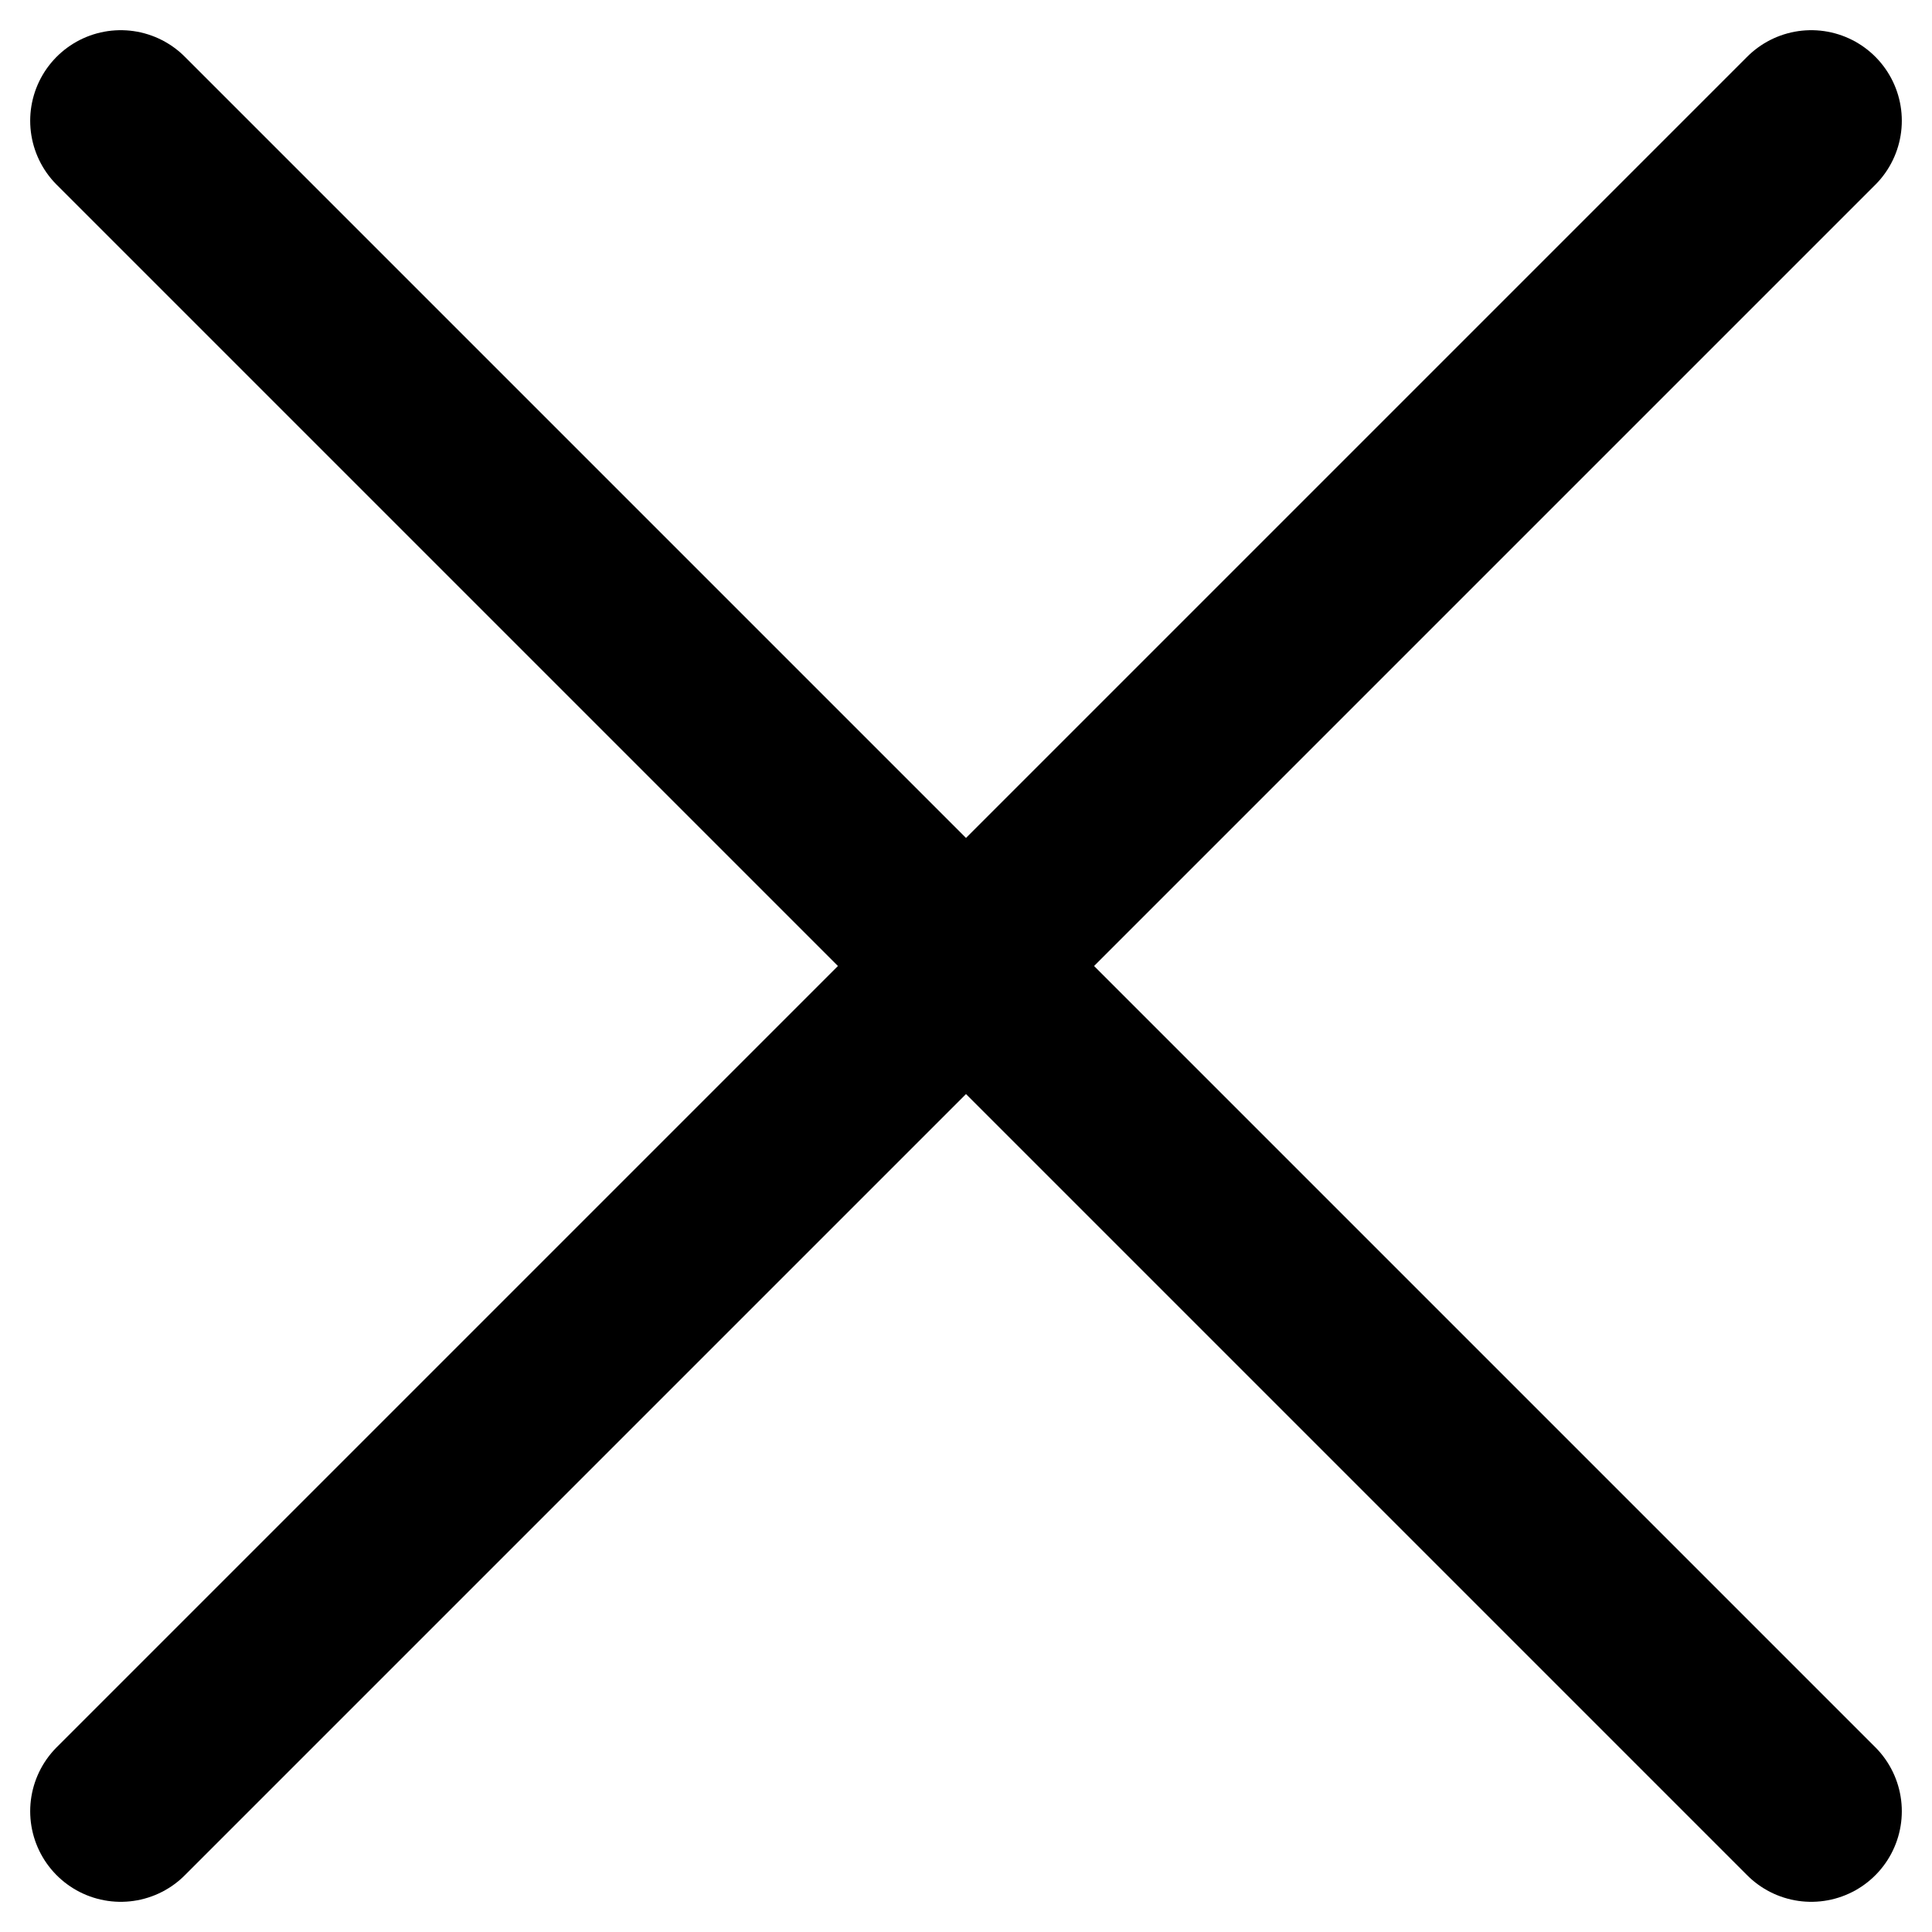
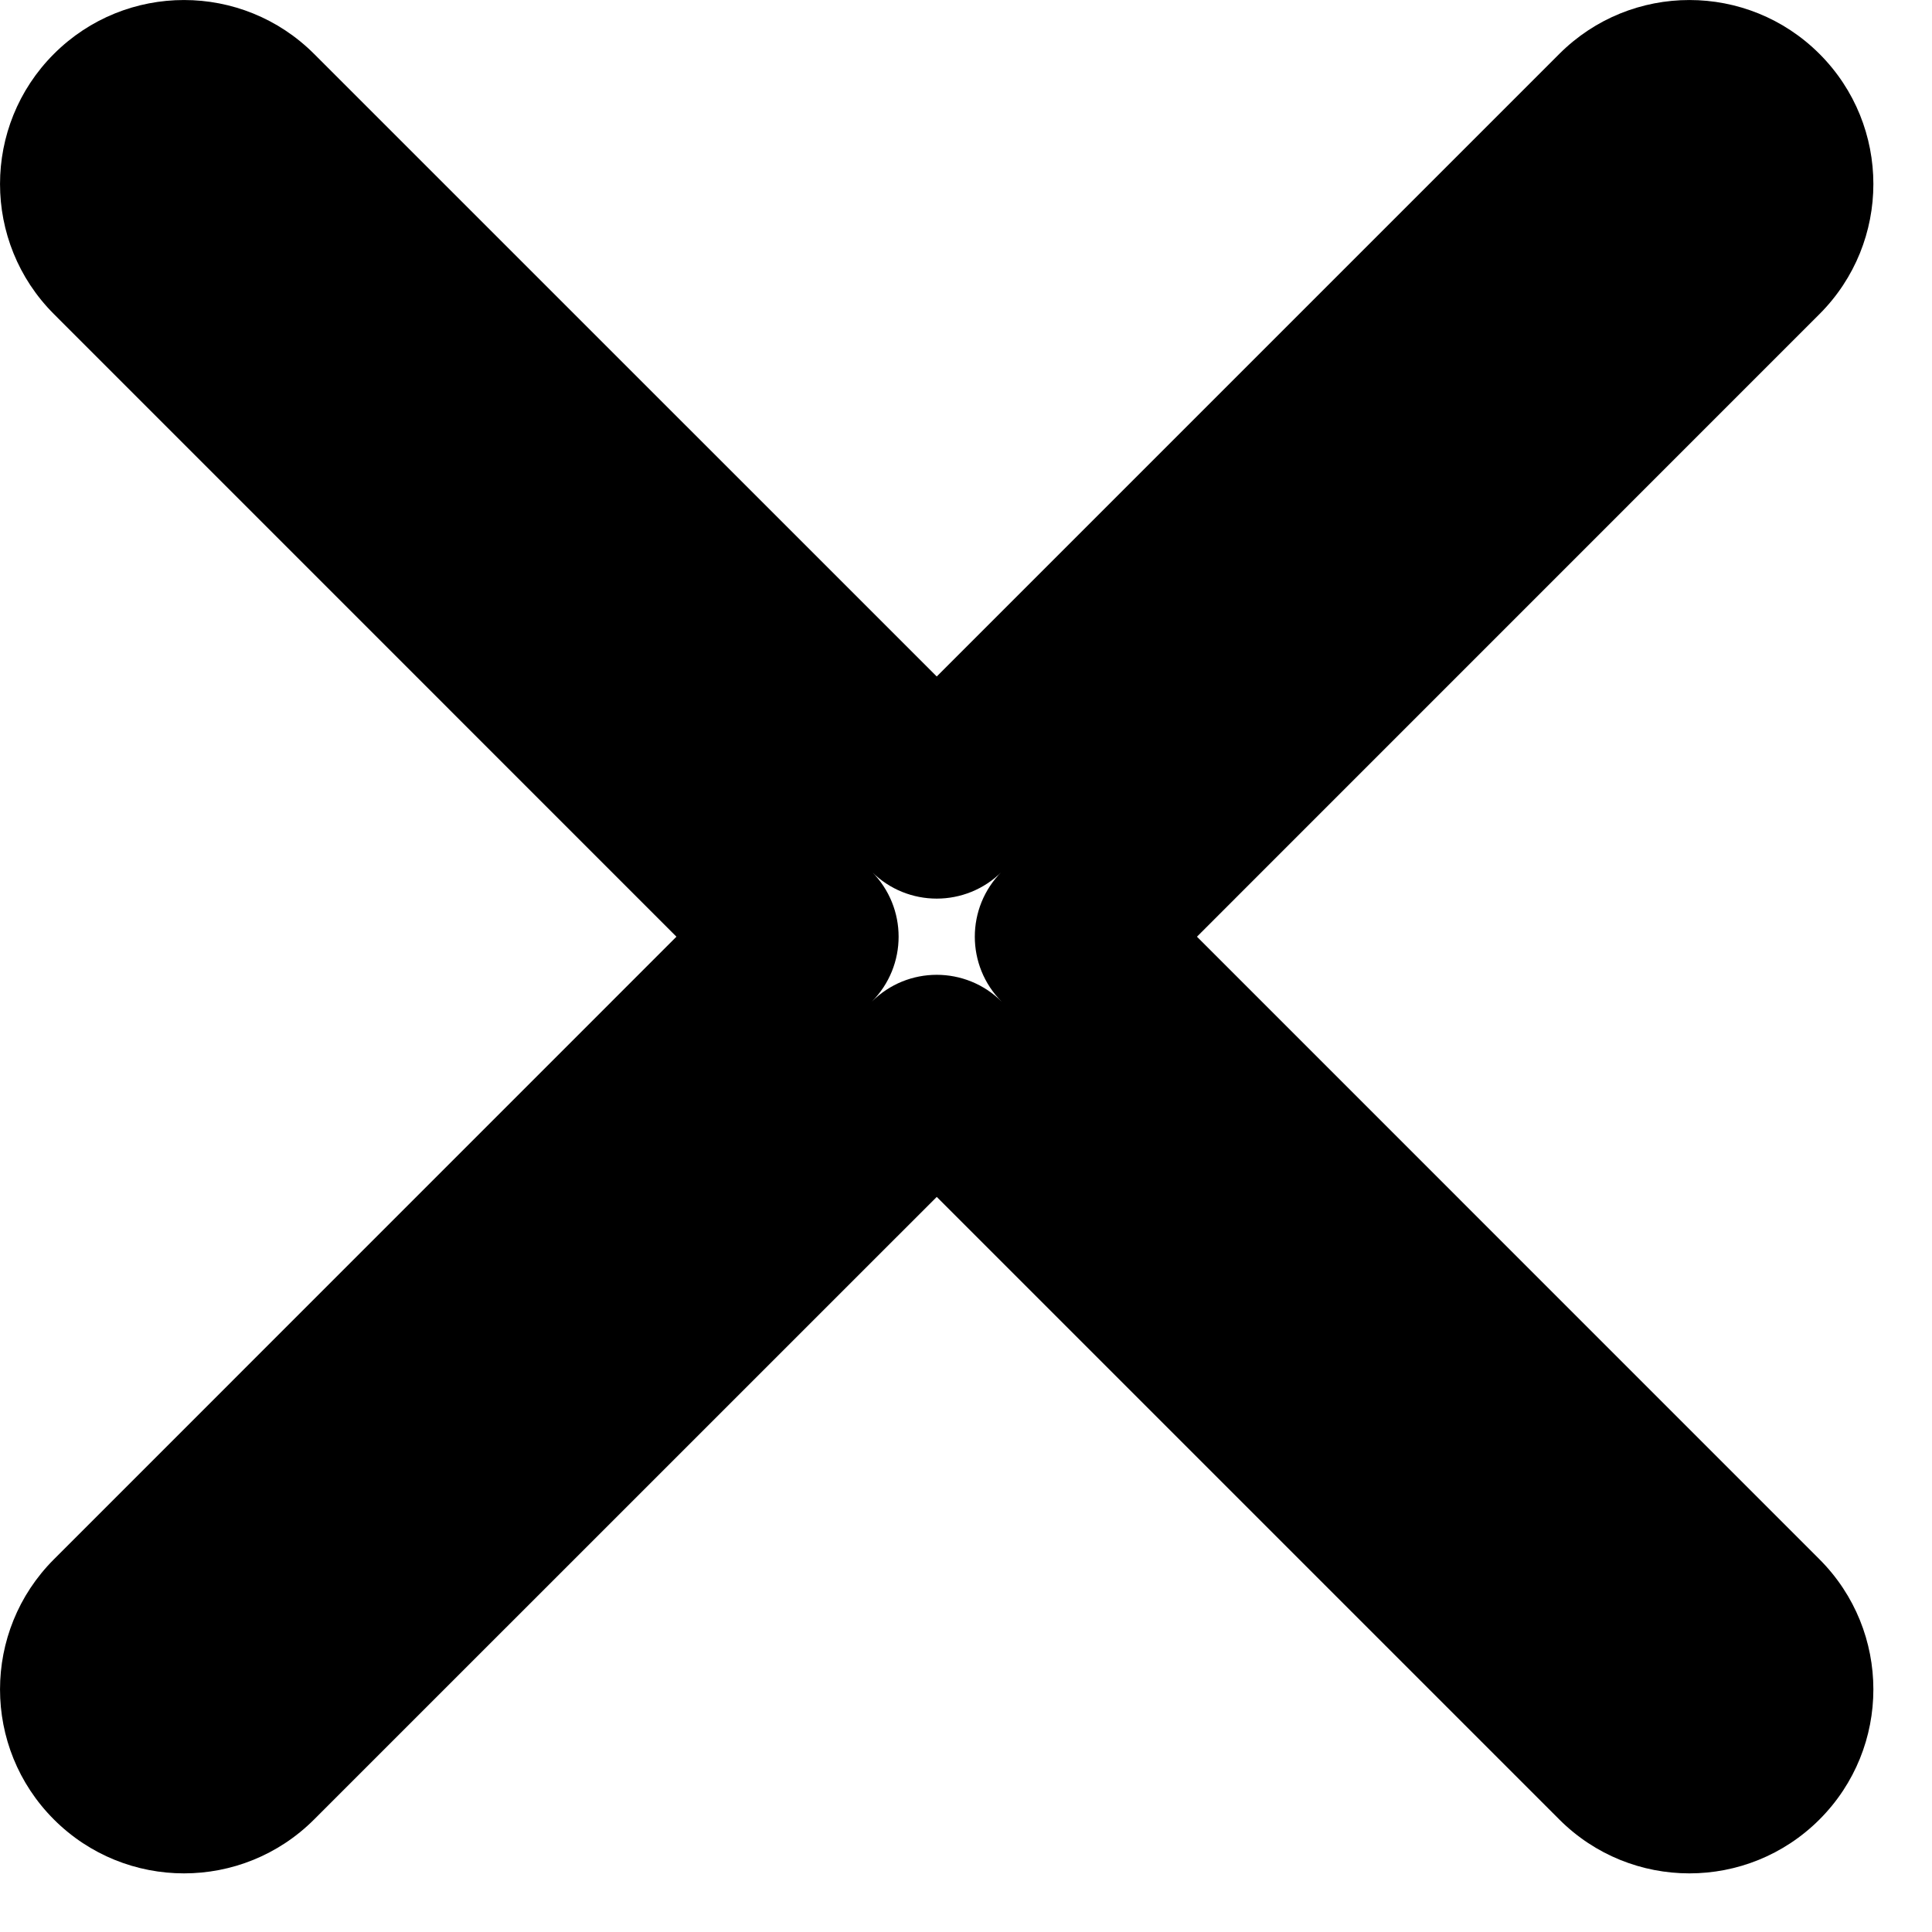
- <svg xmlns="http://www.w3.org/2000/svg" width="16" height="16" viewBox="0 0 16 16" fill="none">
-   <line x1="1" y1="1" x2="15" y2="15" stroke="black" stroke-width="1.5" stroke-linecap="round" />
-   <line x1="15" y1="1" x2="1" y2="15" stroke="black" stroke-width="1.5" stroke-linecap="round" />
+ <svg xmlns="http://www.w3.org/2000/svg" width="21" height="21" viewBox="0 0 21 21" fill="none">
+   <path d="M17.656 1.293L16.949 0.586V0.586L17.656 1.293ZM19.07 1.293L19.777 0.586L19.777 0.586L19.07 1.293ZM19.07 2.707L19.777 3.414V3.414L19.07 2.707ZM11.596 10.182L10.889 9.474C10.498 9.865 10.498 10.498 10.889 10.889L11.596 10.182ZM19.07 17.656L19.777 16.949V16.949L19.07 17.656ZM17.656 19.07L16.949 19.777H16.949L17.656 19.07ZM10.182 11.596L10.889 10.889C10.498 10.498 9.865 10.498 9.475 10.889L10.182 11.596ZM2.707 19.07L3.414 19.777H3.414L2.707 19.07ZM1.293 19.07L0.586 19.777L0.586 19.777L1.293 19.07ZM1.293 17.656L0.586 16.949H0.586L1.293 17.656ZM8.768 10.182L9.475 10.889C9.865 10.498 9.865 9.865 9.475 9.474L8.768 10.182ZM1.293 2.707L2 2L2 2L1.293 2.707ZM1.293 1.293L2 2L2 2L1.293 1.293ZM2.707 1.293L2 2L2 2L2.707 1.293ZM10.182 8.768L9.475 9.475C9.865 9.865 10.498 9.865 10.889 9.475L10.182 8.768ZM17.656 1.293L18.363 2L18.363 2L19.07 1.293L19.777 0.586C18.996 -0.195 17.73 -0.195 16.949 0.586L17.656 1.293ZM19.07 1.293L18.363 2V2L19.07 2.707L19.777 3.414C20.558 2.633 20.558 1.367 19.777 0.586L19.07 1.293ZM19.07 2.707L18.363 2L10.889 9.474L11.596 10.182L12.303 10.889L19.777 3.414L19.07 2.707ZM11.596 10.182L10.889 10.889L18.363 18.363L19.07 17.656L19.777 16.949L12.303 9.474L11.596 10.182ZM19.07 17.656L18.363 18.363V18.363L19.07 19.07L19.777 19.777C20.558 18.996 20.558 17.73 19.777 16.949L19.07 17.656ZM19.07 19.07L18.363 18.363H18.363L17.656 19.07L16.949 19.777C17.73 20.558 18.996 20.558 19.777 19.777L19.07 19.07ZM17.656 19.07L18.363 18.363L10.889 10.889L10.182 11.596L9.475 12.303L16.949 19.777L17.656 19.07ZM10.182 11.596L9.475 10.889L2 18.363L2.707 19.07L3.414 19.777L10.889 12.303L10.182 11.596ZM2.707 19.07L2 18.363H2L1.293 19.07L0.586 19.777C1.367 20.558 2.633 20.558 3.414 19.777L2.707 19.07ZM1.293 19.07L2 18.363L2 18.363L1.293 17.656L0.586 16.949C-0.195 17.73 -0.195 18.996 0.586 19.777L1.293 19.07ZM1.293 17.656L2 18.363L9.475 10.889L8.768 10.182L8.06 9.474L0.586 16.949L1.293 17.656ZM8.768 10.182L9.475 9.474L2 2L1.293 2.707L0.586 3.414L8.06 10.889L8.768 10.182ZM1.293 2.707L2 2V2L1.293 1.293L0.586 0.586C-0.195 1.367 -0.195 2.633 0.586 3.414L1.293 2.707ZM1.293 1.293L2 2H2L2.707 1.293L3.414 0.586C2.633 -0.195 1.367 -0.195 0.586 0.586L1.293 1.293ZM2.707 1.293L2 2L9.475 9.475L10.182 8.768L10.889 8.06L3.414 0.586L2.707 1.293ZM10.182 8.768L10.889 9.475L18.363 2L17.656 1.293L16.949 0.586L9.475 8.06L10.182 8.768Z" fill="black" />
</svg>
